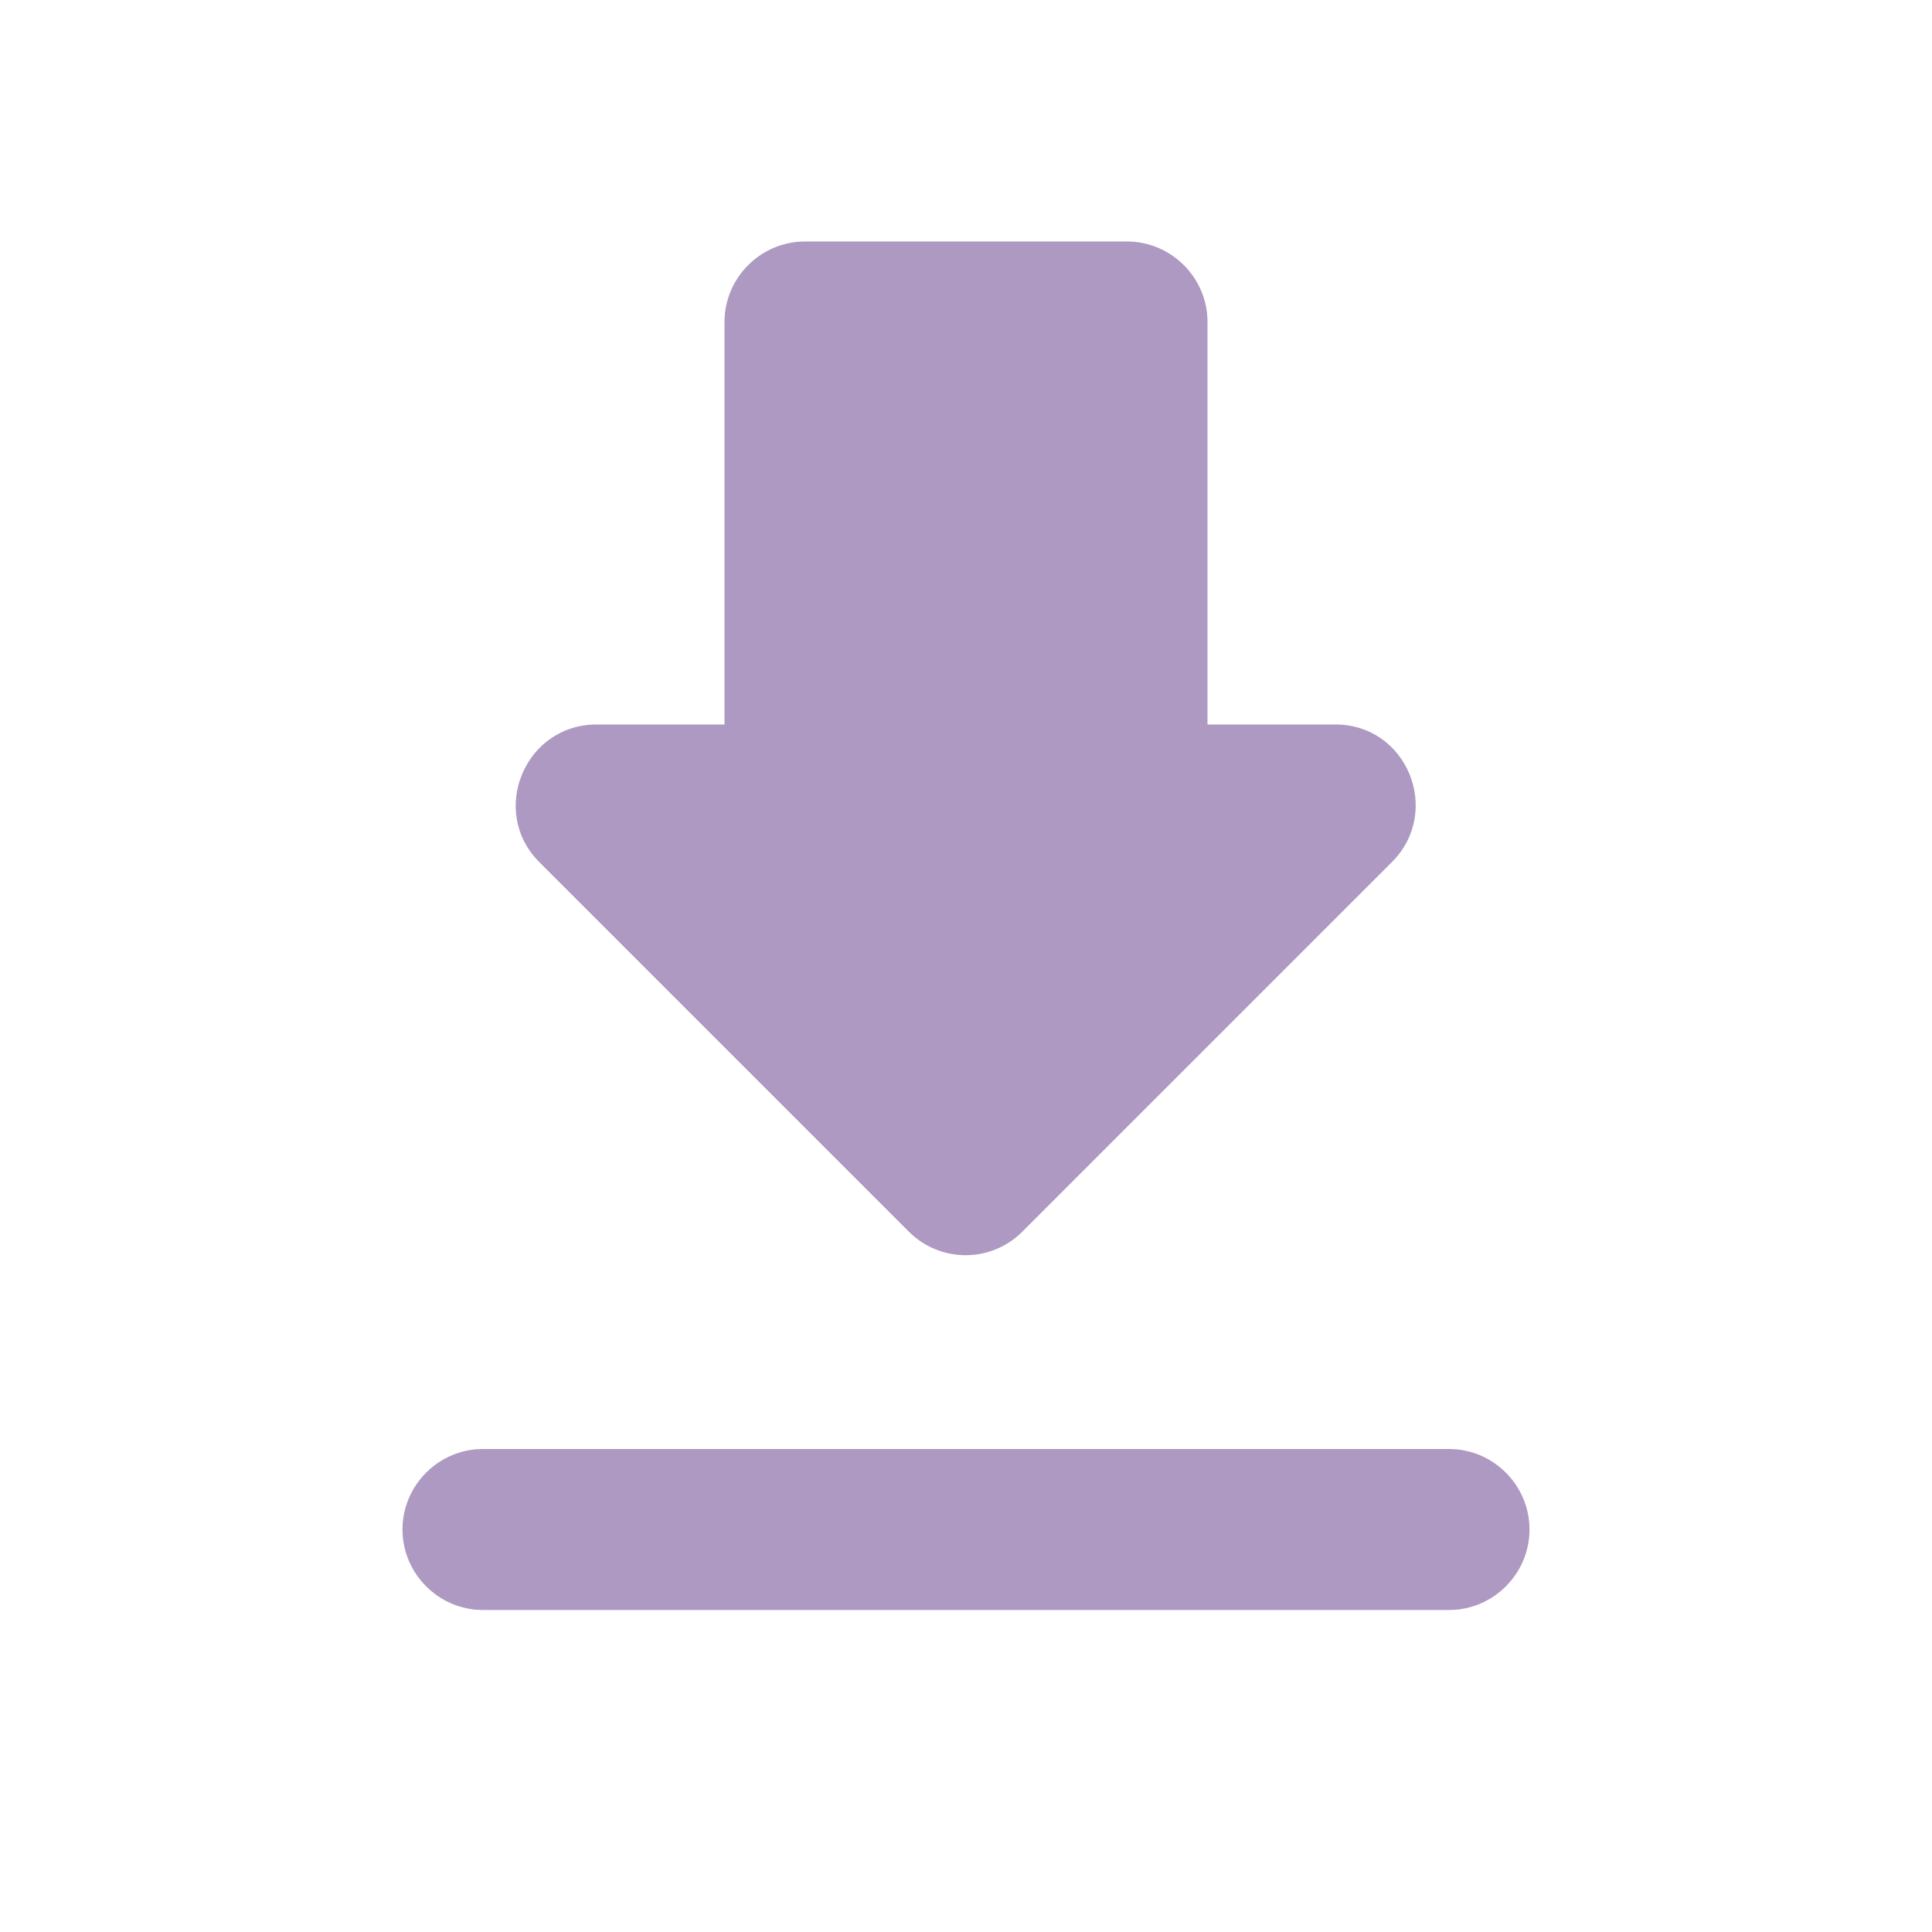
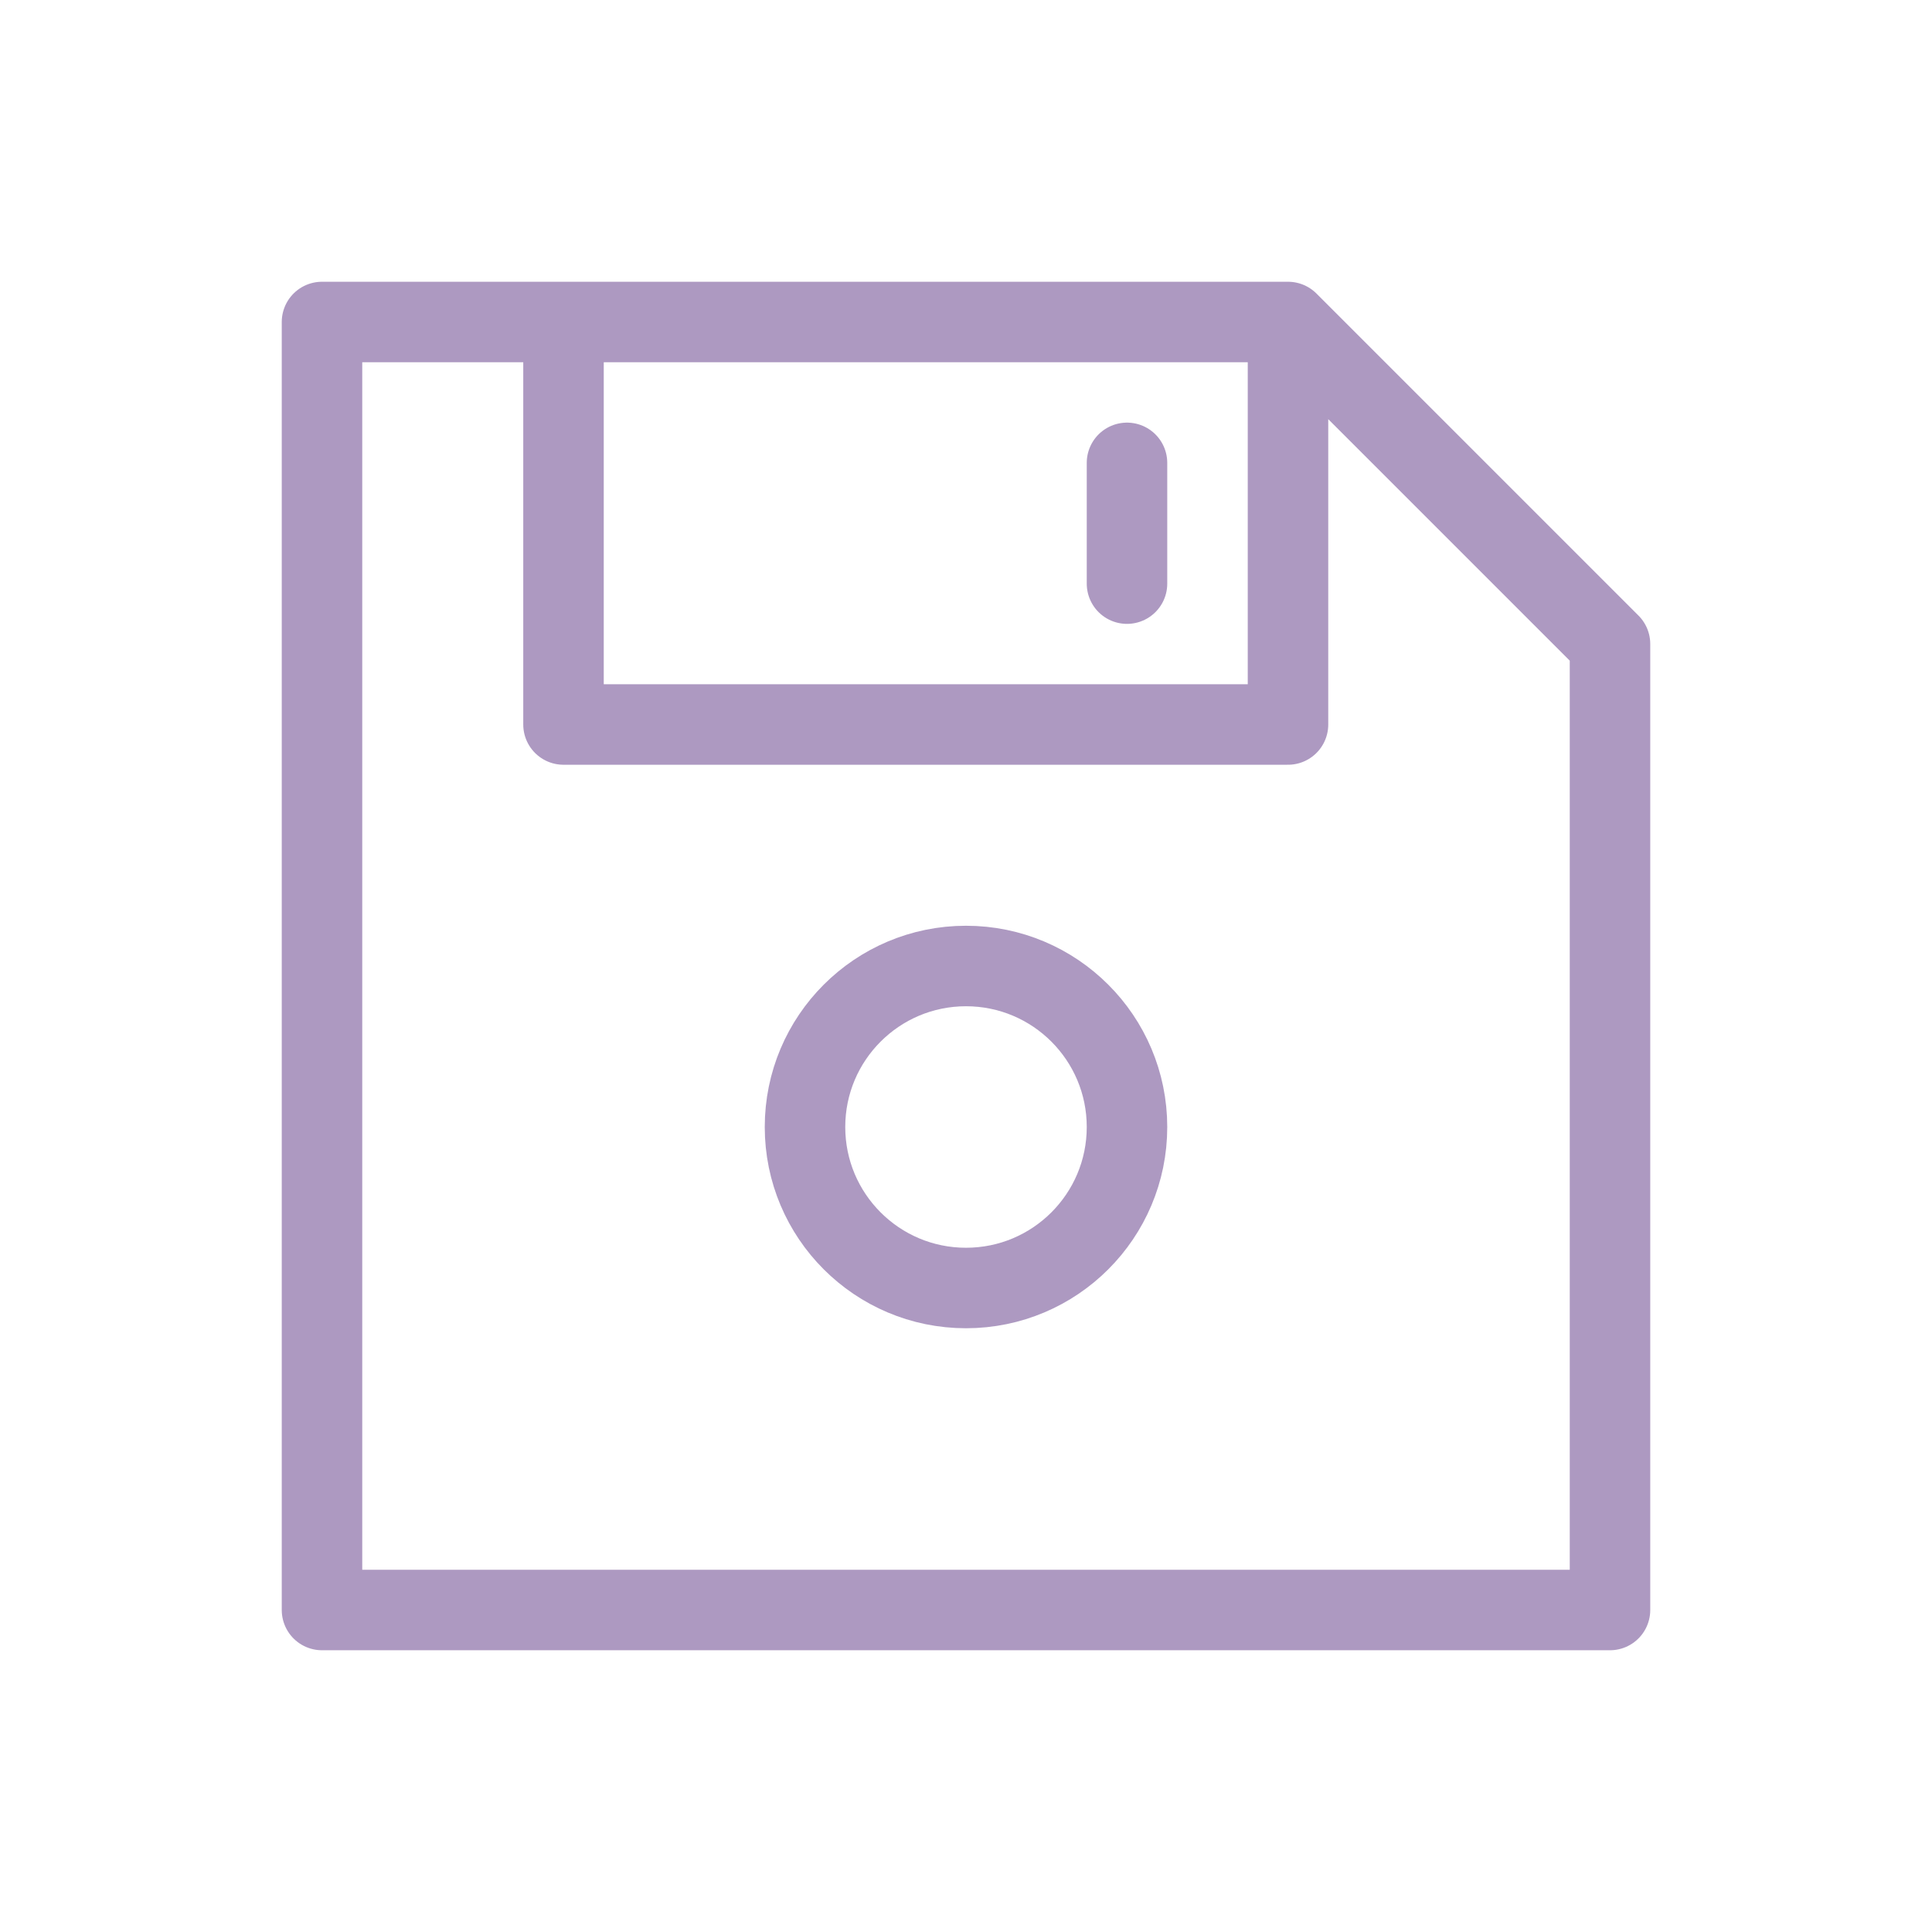
- <svg xmlns="http://www.w3.org/2000/svg" enable-background="new 0 0 24 24" height="48px" viewBox="0 0 24 24" width="48px" fill="#33006666">
-   <g>
-     <rect fill="none" height="24" width="24" />
-   </g>
-   <g>
-     <path d="M16.59,9H15V4c0-0.55-0.45-1-1-1h-4C9.45,3,9,3.45,9,4v5H7.41c-0.89,0-1.34,1.08-0.71,1.71l4.59,4.59 c0.39,0.39,1.02,0.39,1.41,0l4.59-4.59C17.92,10.08,17.48,9,16.59,9z M5,19c0,0.55,0.45,1,1,1h12c0.55,0,1-0.45,1-1s-0.45-1-1-1H6 C5.45,18,5,18.45,5,19z" />
-   </g>
+ <svg xmlns="http://www.w3.org/2000/svg" viewBox="0 0 48 48" stroke="#3066" stroke-width="2" fill="none" stroke-linecap="round" stroke-linejoin="round">
+   <path d="  M 8,8  v 32  h 32  v -24  l -8,-8 z  M 14,8  v 10  h 18  v -10  m -4,3.5  v 3  " />
+   <circle cx="24" cy="28" r="4" />
</svg>
